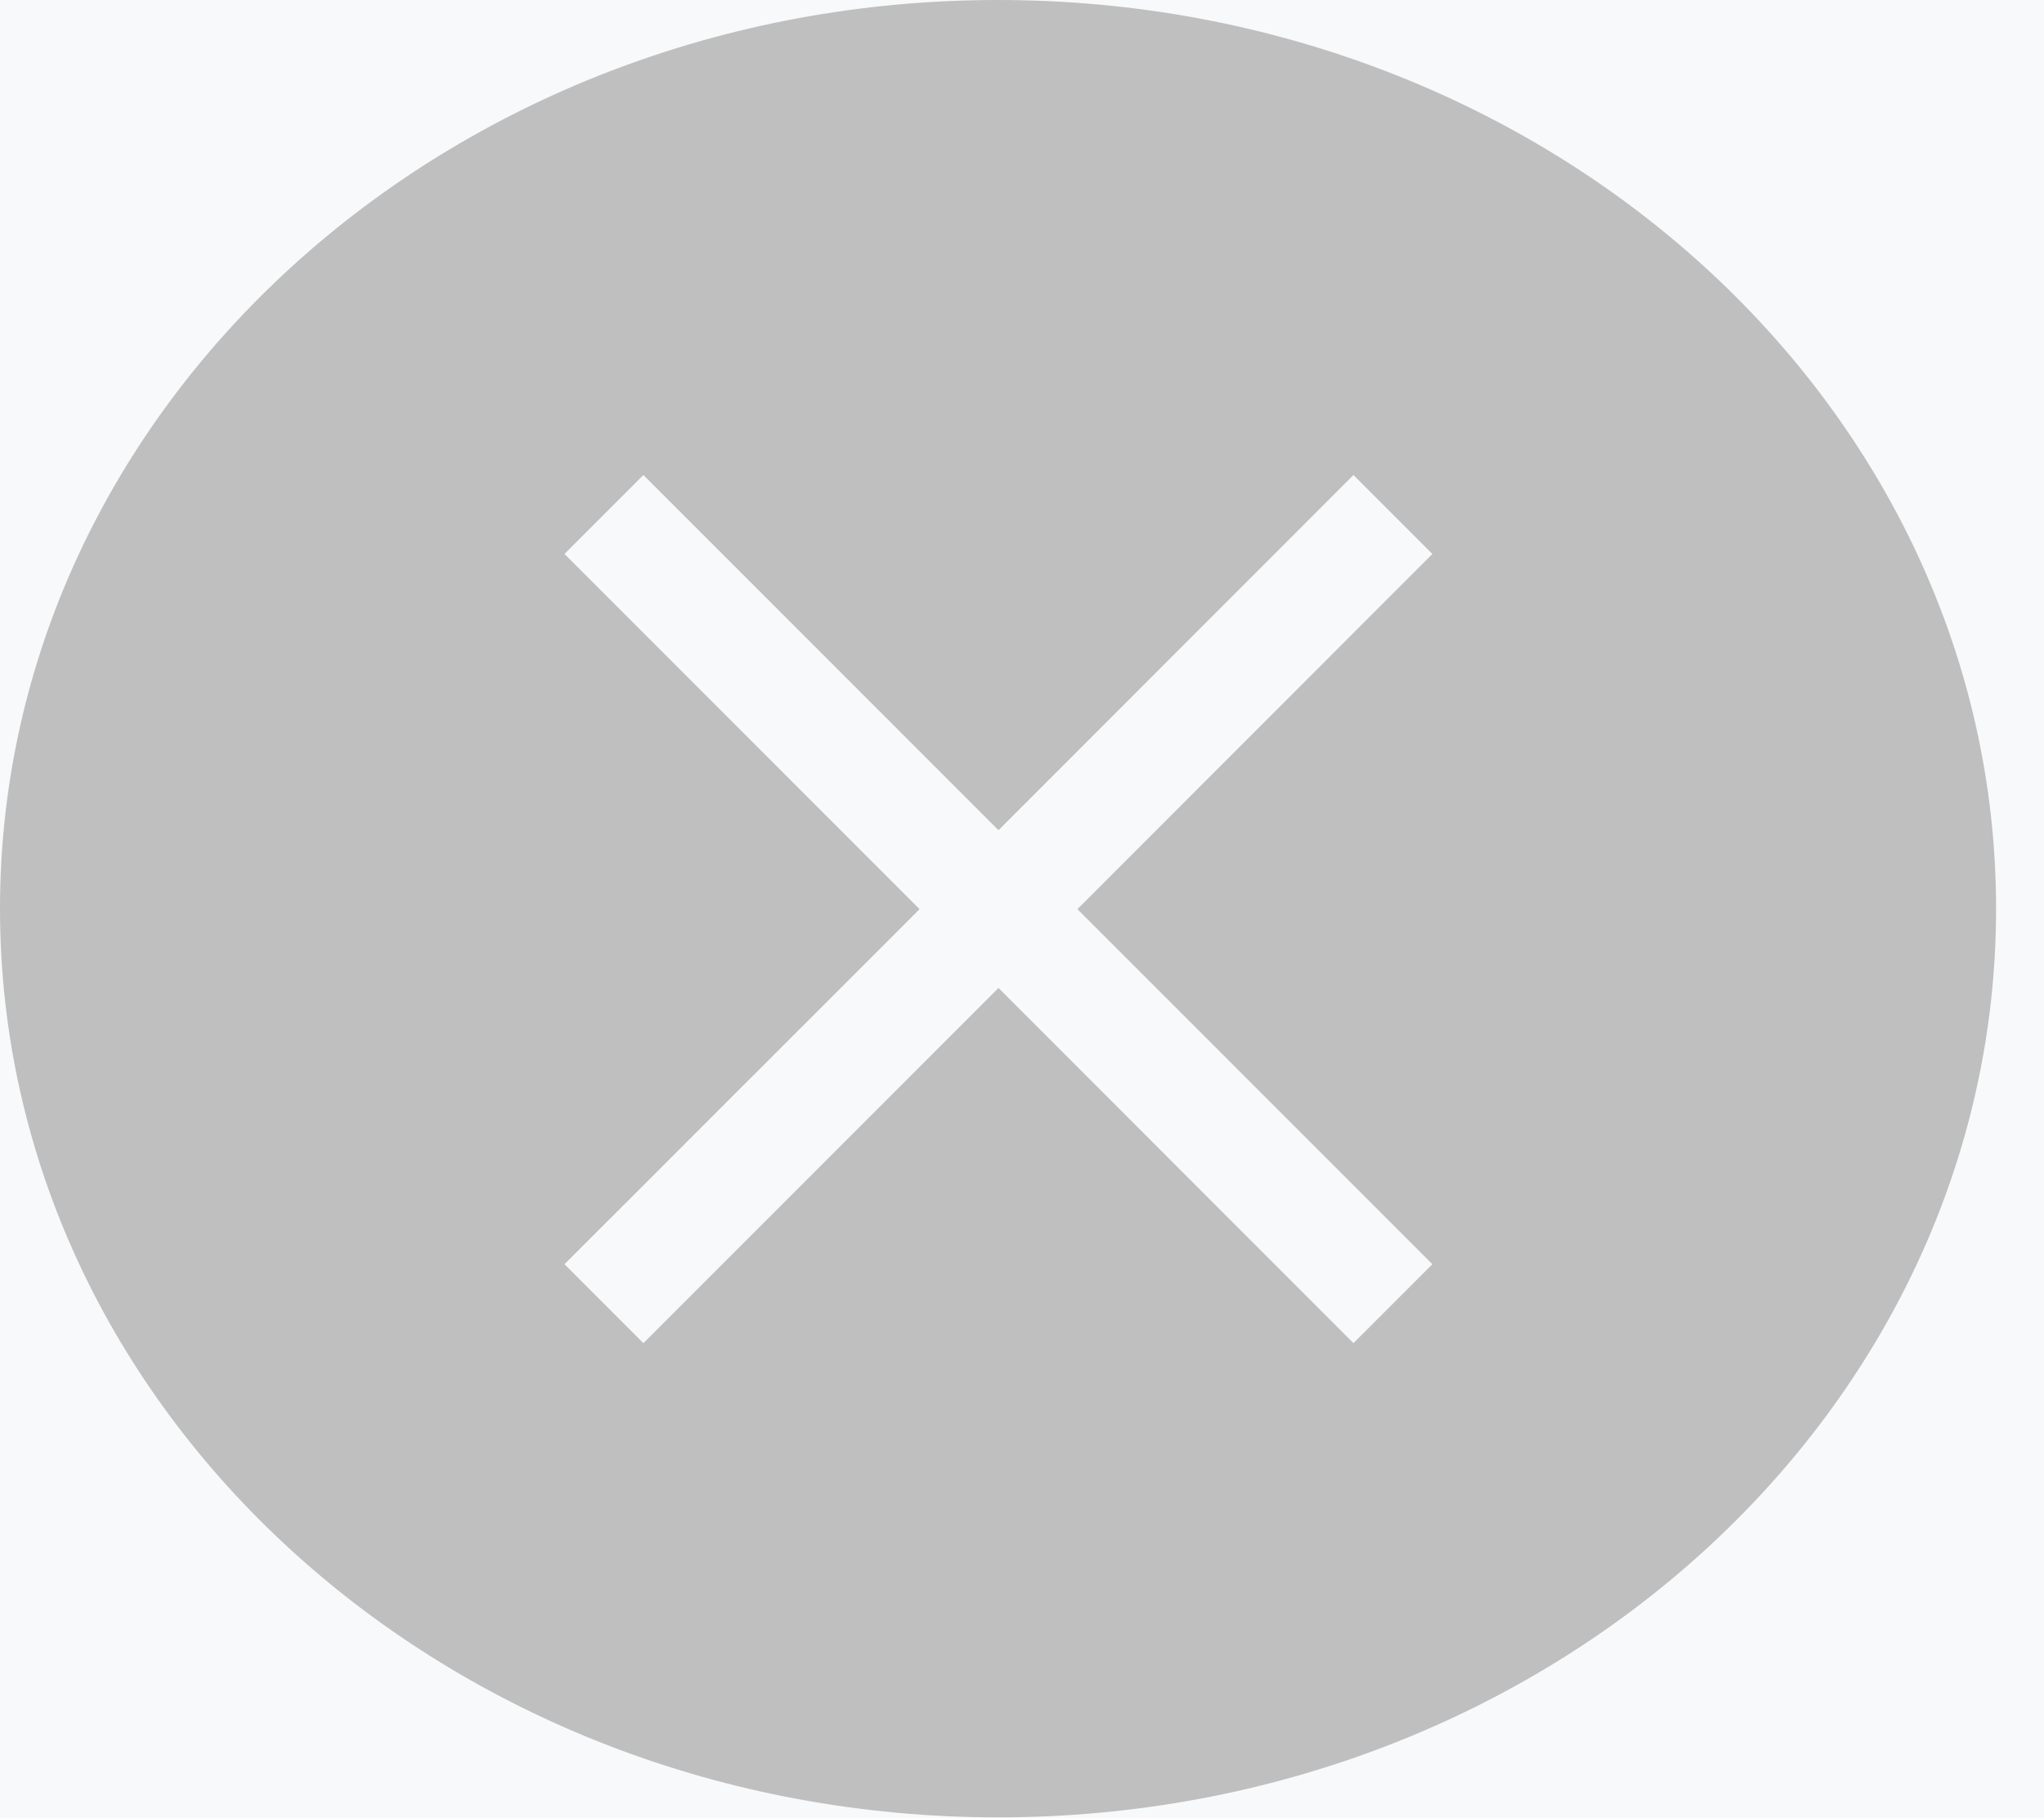
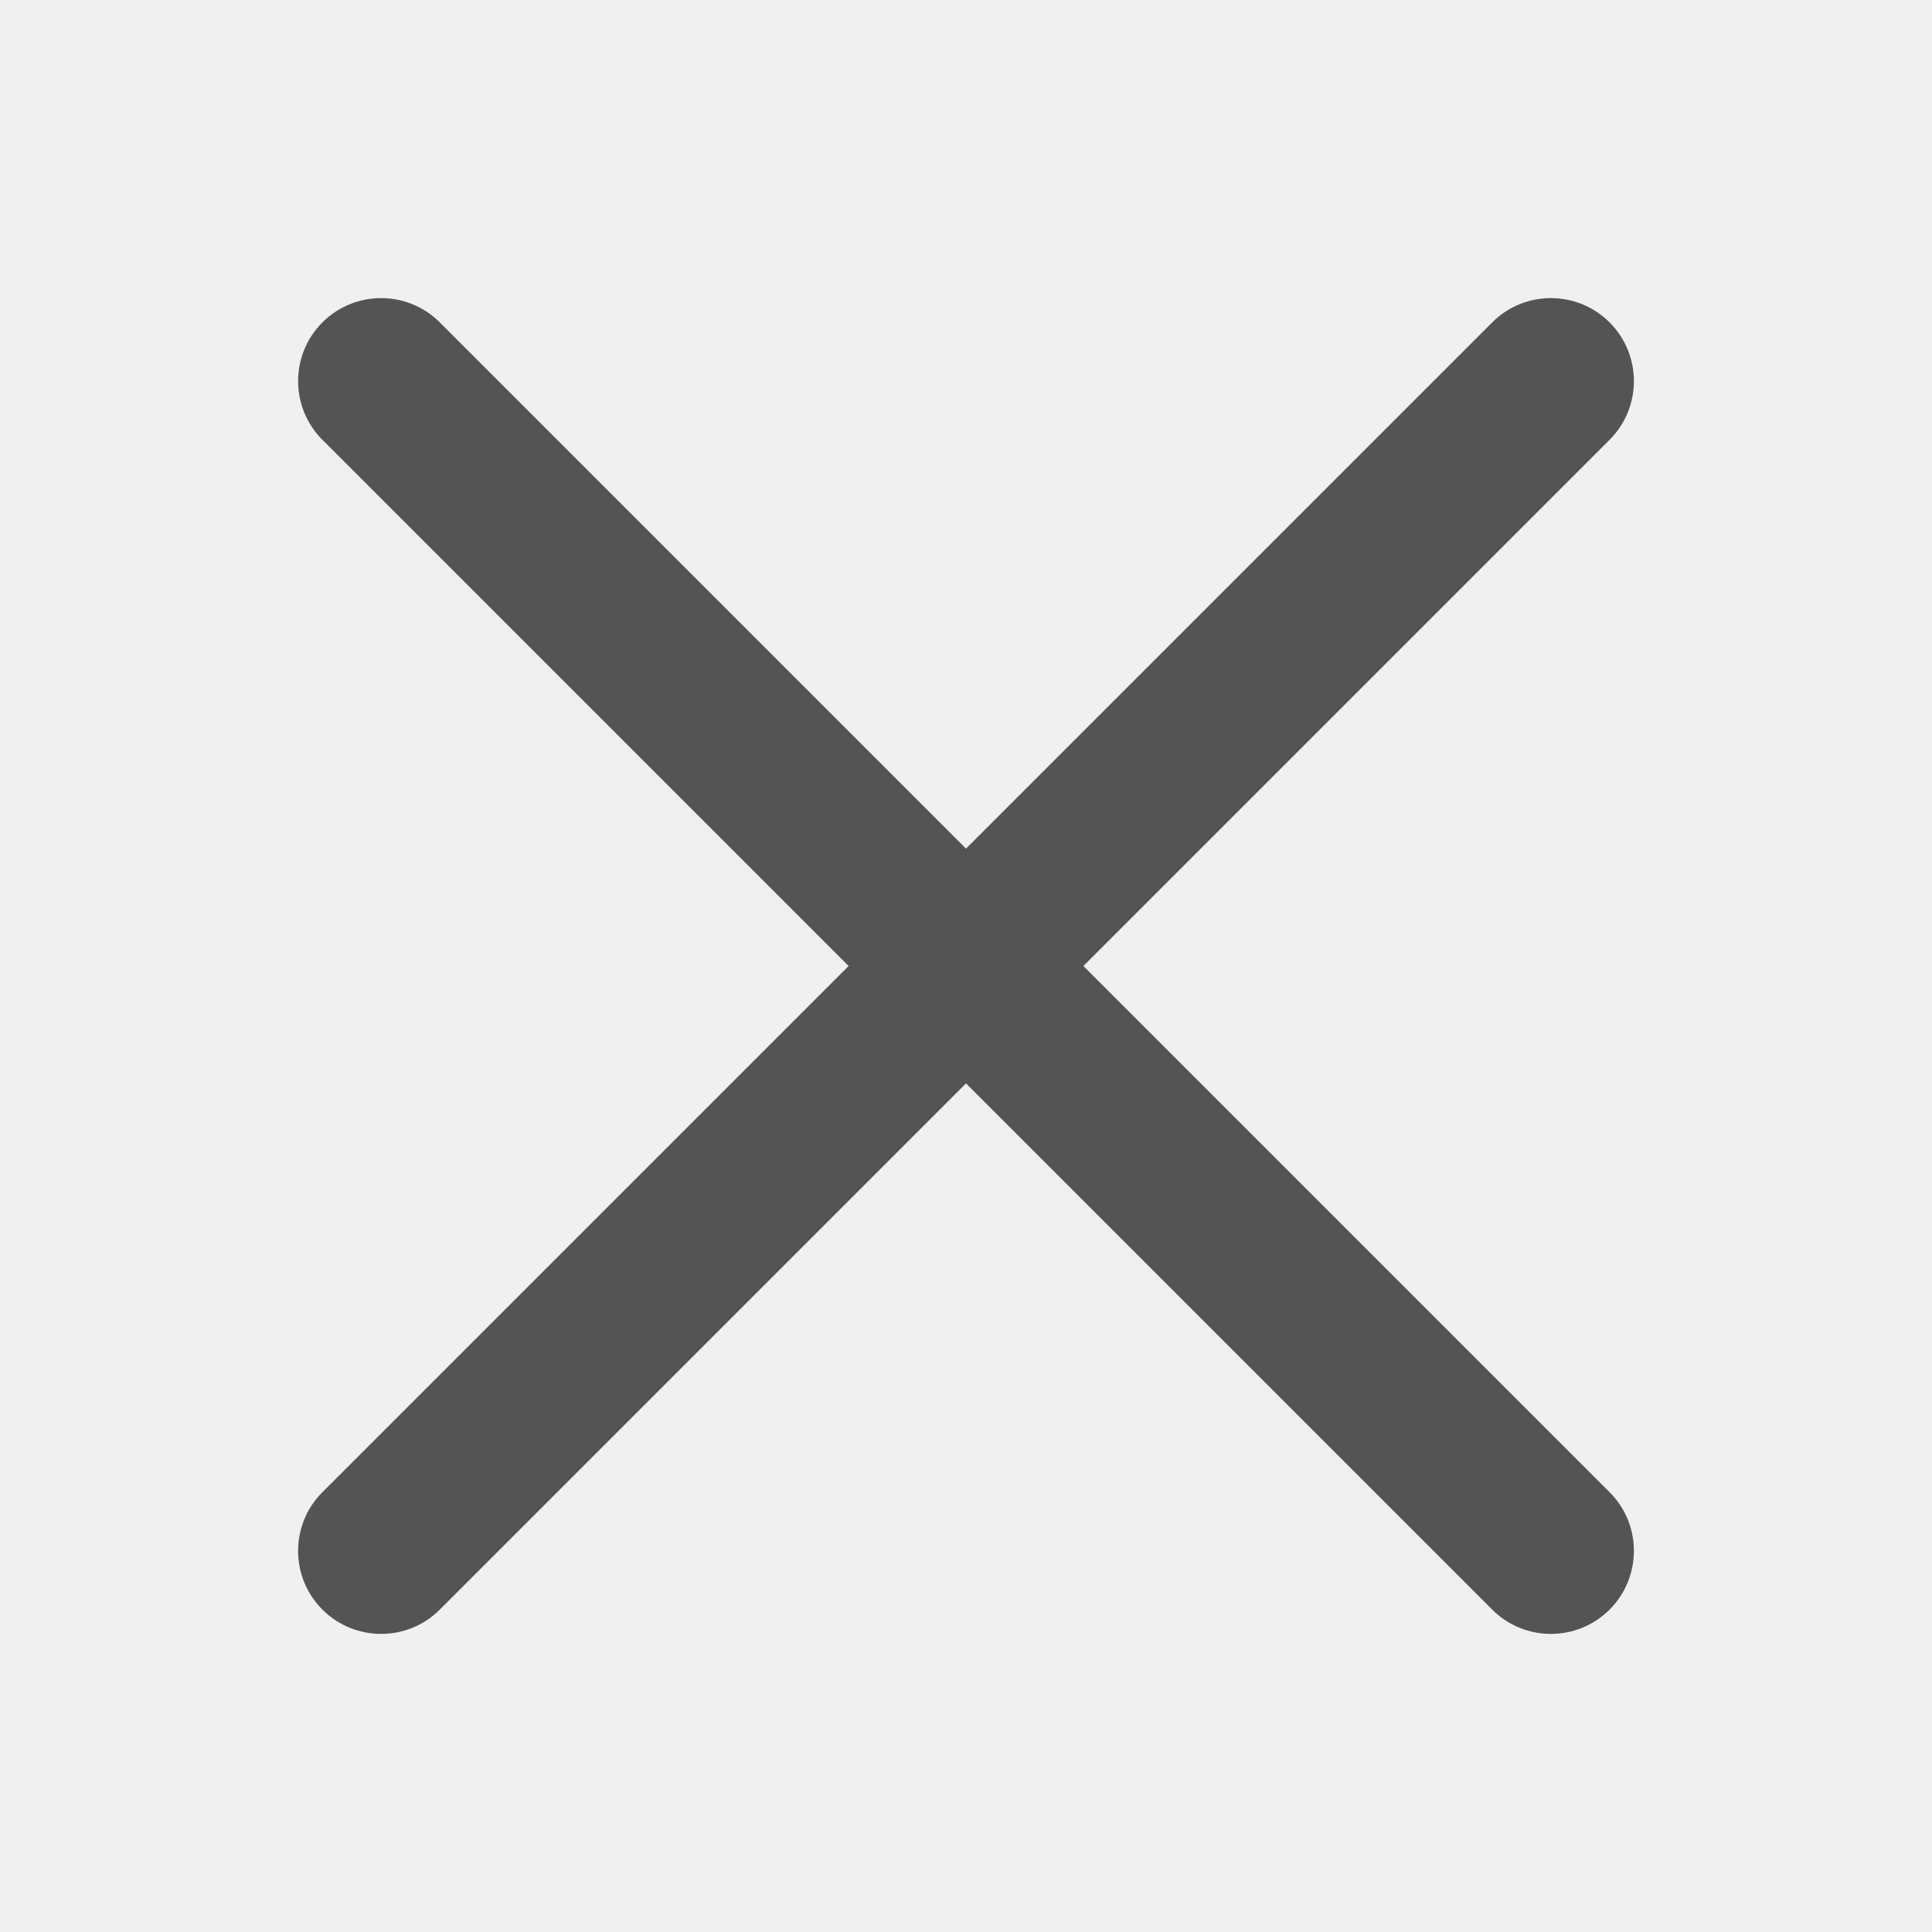
- <svg xmlns="http://www.w3.org/2000/svg" width="18" height="16" viewBox="0 0 18 16" fill="none">
-   <rect width="18" height="16" fill="#F5F5F5" />
-   <g id="Group 2147228516">
-     <g id="è¡¥å- -  æç´¢/æ¹éç­åè½">
-       <rect width="3117" height="1233" transform="translate(-1217.38 -406)" fill="white" />
-       <g id="Frame 2147228354">
-         <mask id="path-1-inside-1_17_12715" fill="white">
-           <path d="M-193.377 -203H86.623V696H-193.377V-203Z" />
-         </mask>
-         <path d="M-193.377 -203H86.623V696H-193.377V-203Z" fill="#F7F9FA" />
-         <path d="M86.623 -203H85.623V696H86.623H87.623V-203H86.623Z" fill="#E8E8E8" mask="url(#path-1-inside-1_17_12715)" />
-         <g id="Group 2147228505">
-           <g id="Group 2147227318">
-             <ellipse id="Ellipse 2546" cx="8.789" cy="8" rx="8.789" ry="8" fill="#BFBFBF" />
-             <g id="icon/Currency/Close">
-               <path id="è·¯å¾" d="M5.666 4.182L8.793 7.309L11.919 4.182L12.614 4.877L9.488 8.004L12.614 11.13L11.919 11.825L8.793 8.698L5.666 11.825L4.971 11.13L8.098 8.004L4.971 4.877L5.666 4.182Z" fill="#F7F9FA" />
-             </g>
-           </g>
-         </g>
-       </g>
-     </g>
-   </g>
+ <svg xmlns="http://www.w3.org/2000/svg" width="48" height="48" viewBox="0 0 48 48" fill="none">
+   <path d="M37.073 8.01C37.878 7.205 39.184 7.205 39.99 8.01C40.795 8.816 40.795 10.122 39.99 10.927L26.917 24L39.99 37.073C40.795 37.878 40.795 39.184 39.99 39.99C39.184 40.795 37.878 40.795 37.073 39.99L24 26.917L10.927 39.99C10.122 40.795 8.816 40.795 8.01 39.99C7.205 39.184 7.205 37.878 8.01 37.073L21.083 24L8.01 10.927C7.205 10.122 7.205 8.816 8.01 8.01C8.816 7.205 10.122 7.205 10.927 8.01L24 21.083L37.073 8.01Z" fill="#545454" />
</svg>
